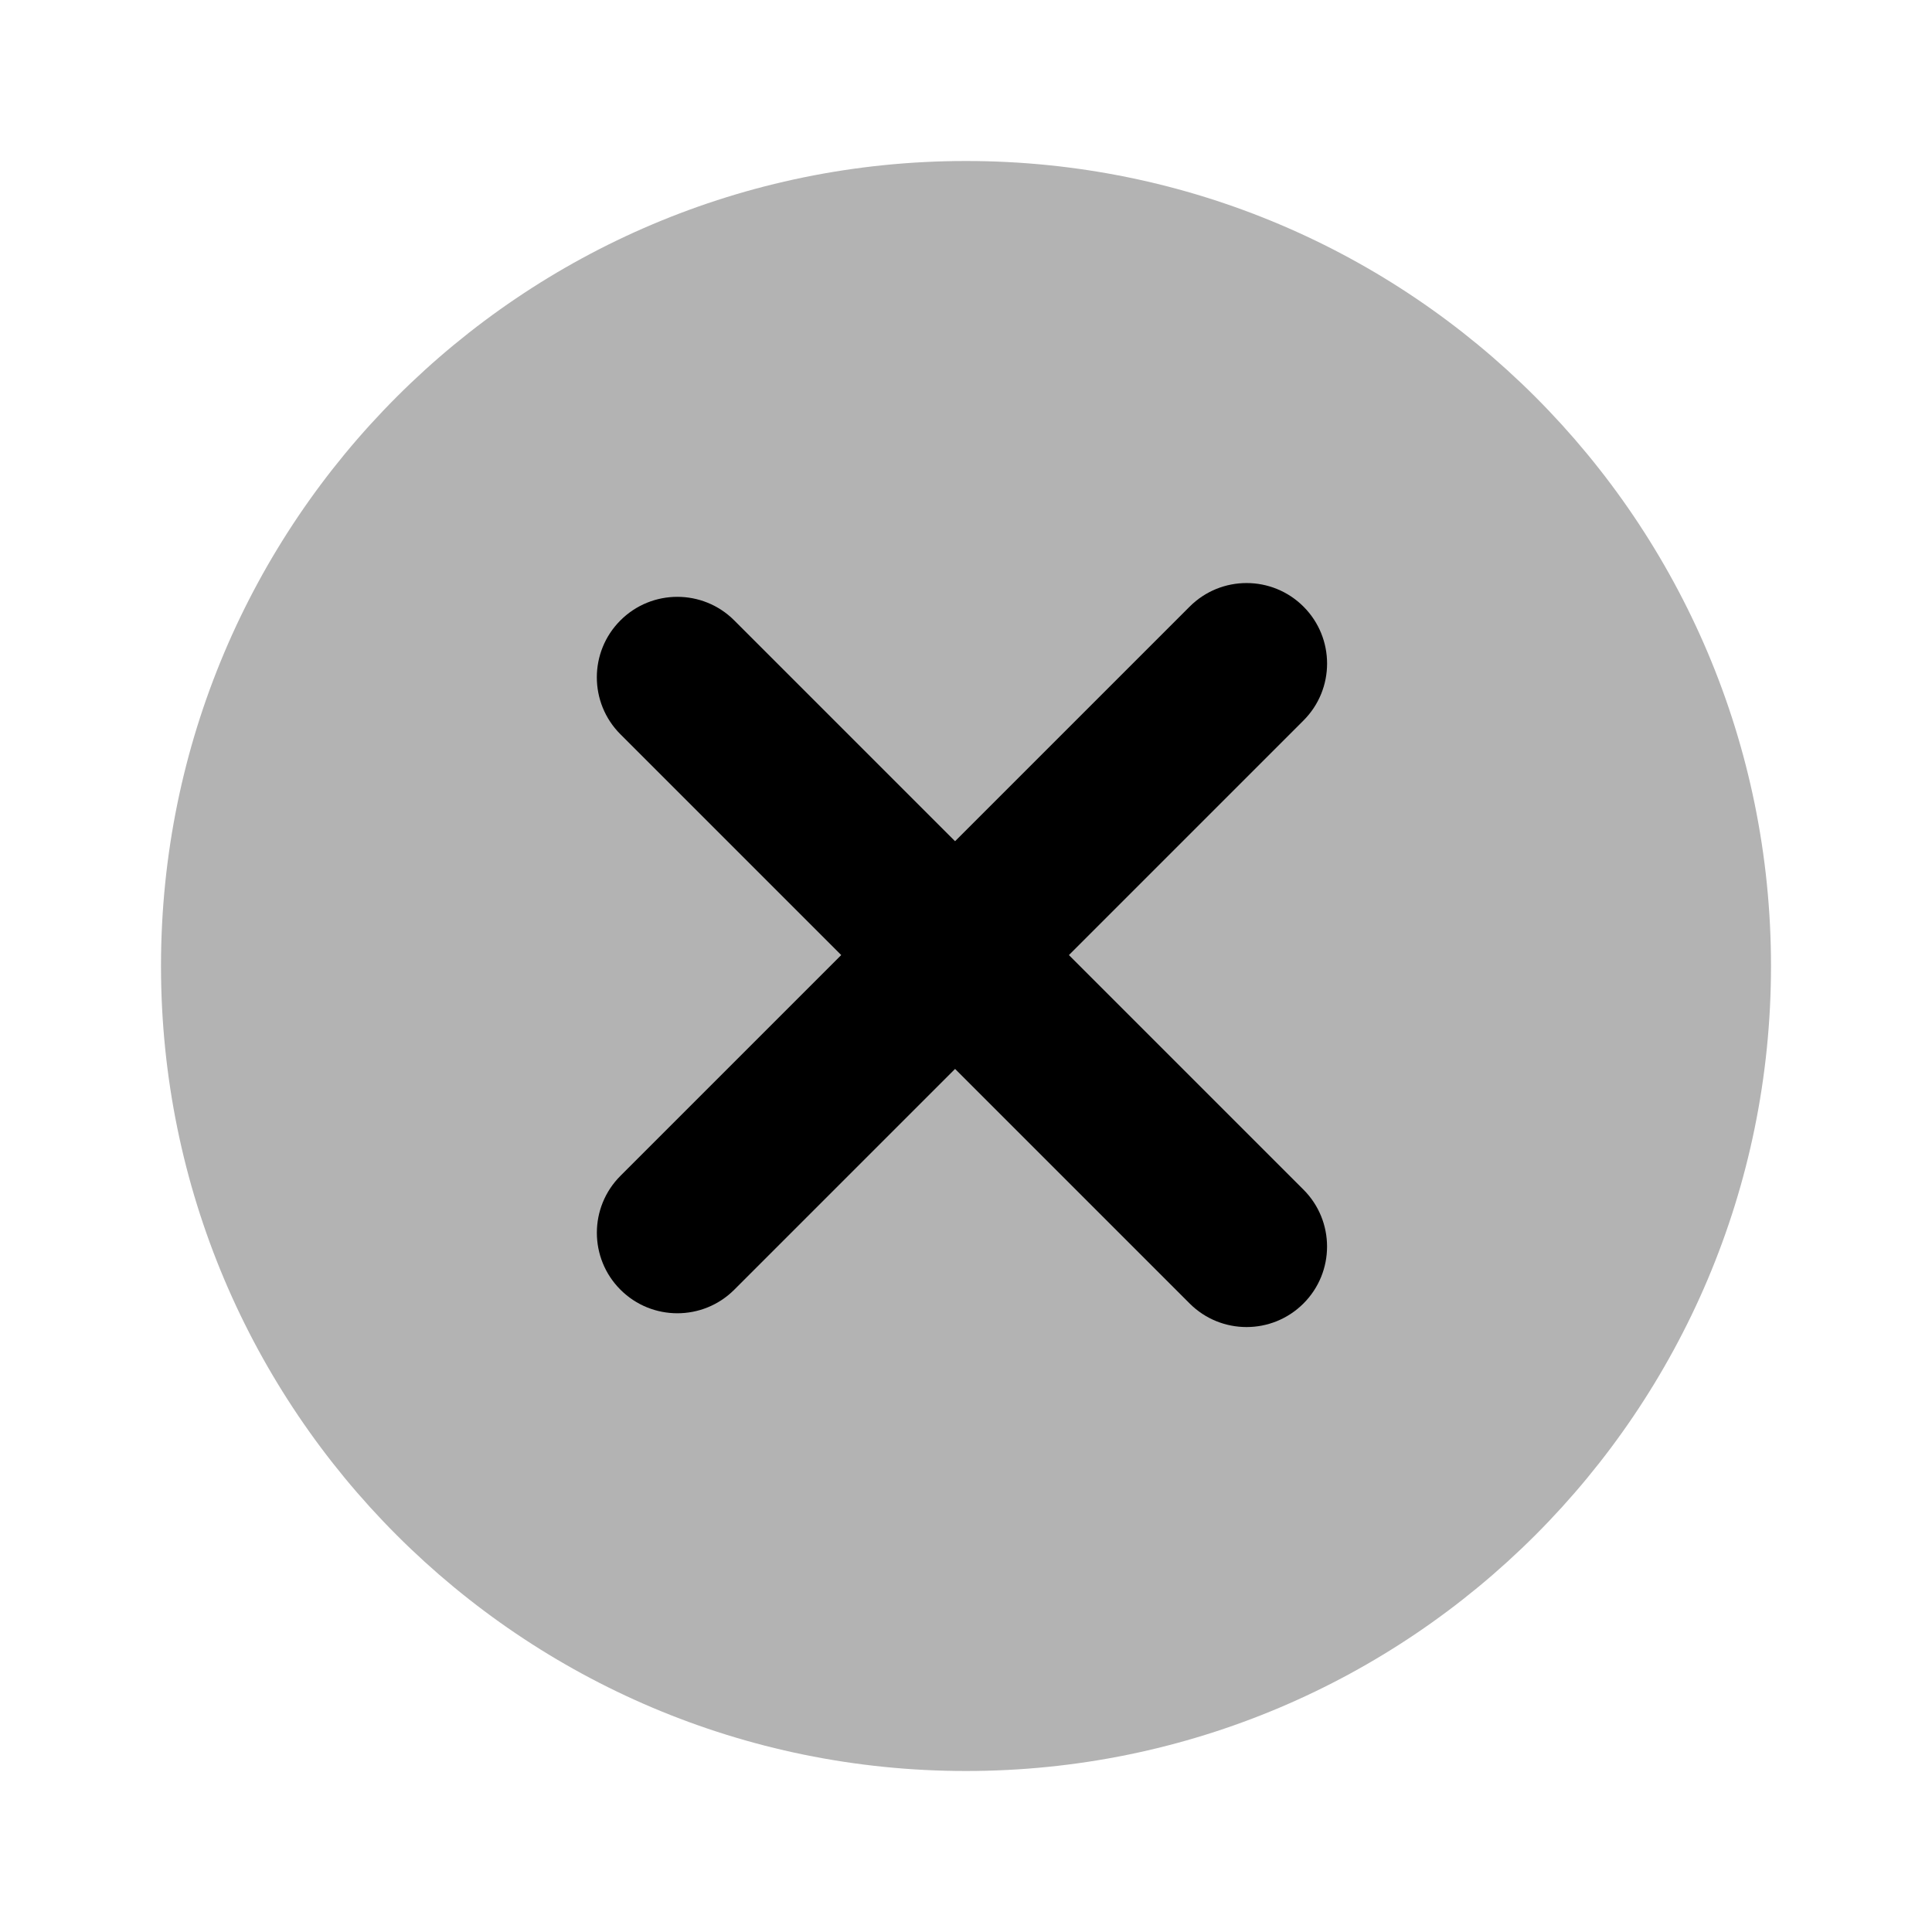
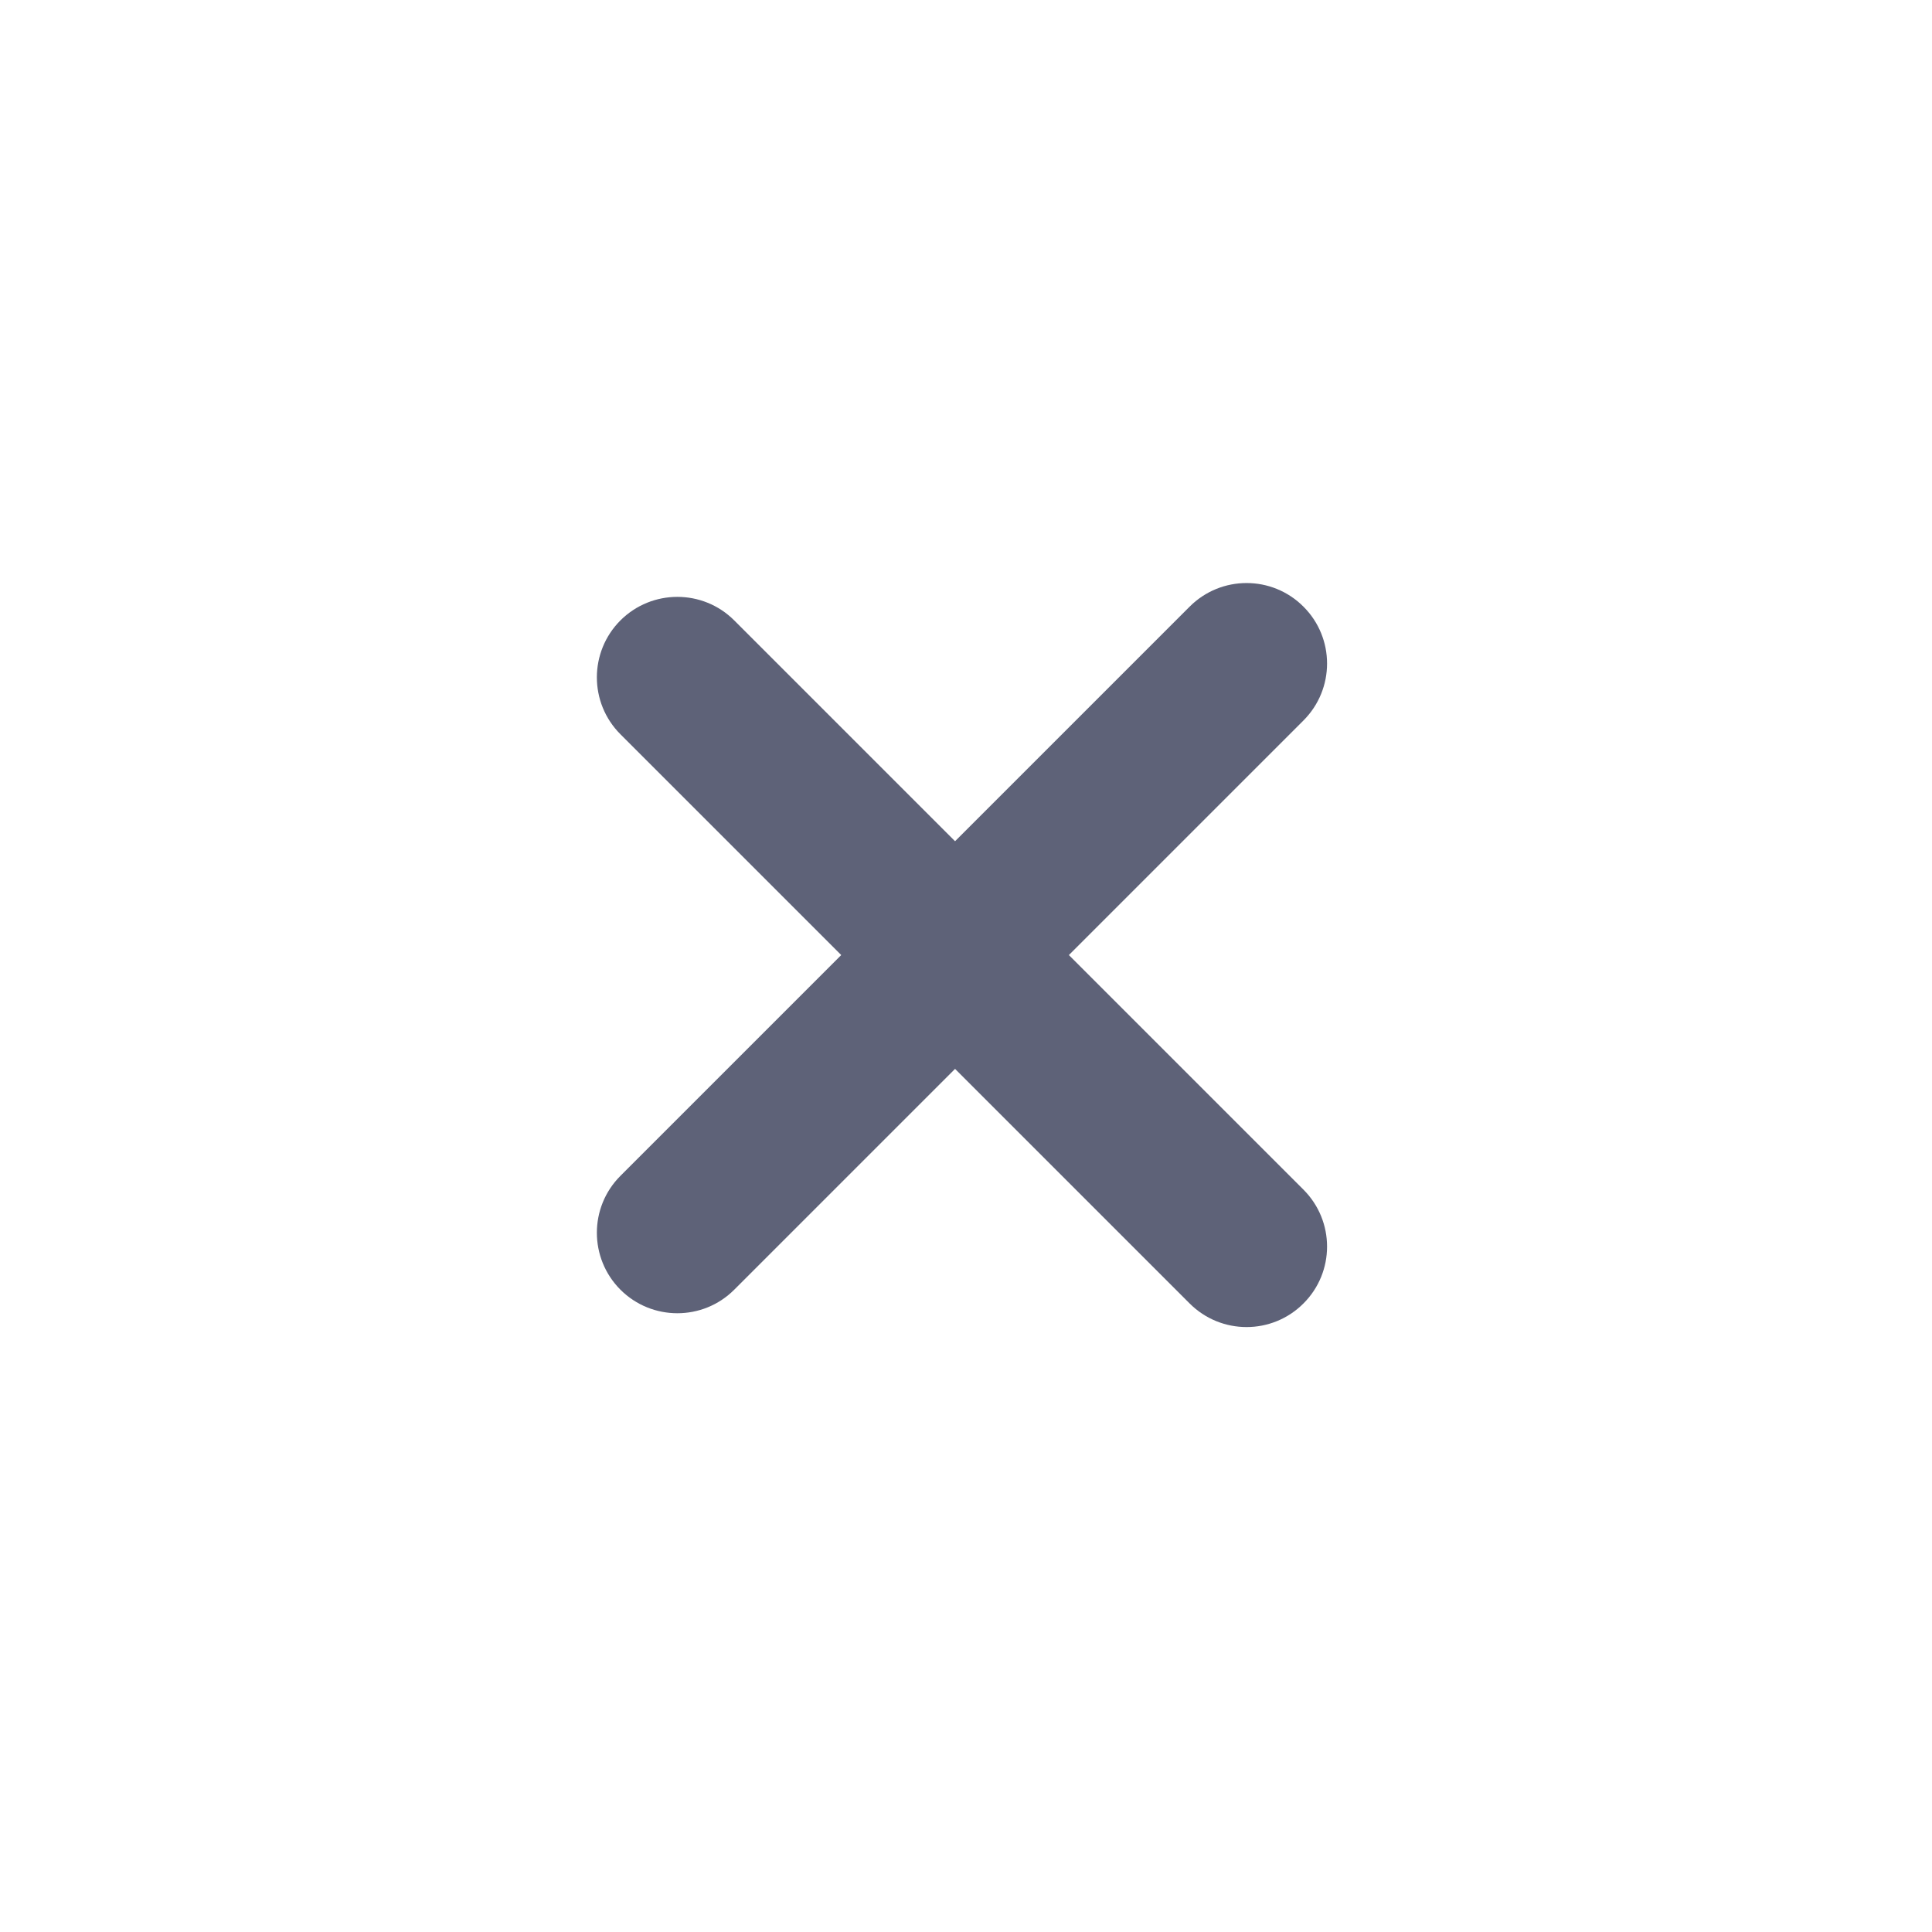
<svg xmlns="http://www.w3.org/2000/svg" width="24" height="24" viewBox="0 0 24 24" fill="none">
-   <rect opacity="0.3" x="2" y="2" width="20" height="20" rx="10" fill="currentColor" />
-   <rect x="7" y="15.314" width="12" height="2" rx="1" transform="rotate(-45 7 15.3137)" fill="currentColor" />
-   <rect x="8.414" y="7" width="12" height="2" rx="1" transform="rotate(45 8.41422 7)" fill="currentColor" />
+   <path d="M14.778 7.536L7.707 14.607C7.317 14.997 7.317 15.63 7.707 16.021C8.098 16.411 8.731 16.411 9.121 16.021L16.192 8.95C16.583 8.559 16.583 7.926 16.192 7.536C15.802 7.145 15.169 7.145 14.778 7.536Z" fill="#5E6278" />
+   <path d="M16.192 14.778L9.121 7.707C8.731 7.317 8.098 7.317 7.707 7.707C7.317 8.098 7.317 8.731 7.707 9.121L14.778 16.192C15.169 16.583 15.802 16.583 16.192 16.192C16.583 15.802 16.583 15.169 16.192 14.778Z" fill="#5E6278" />
</svg>
